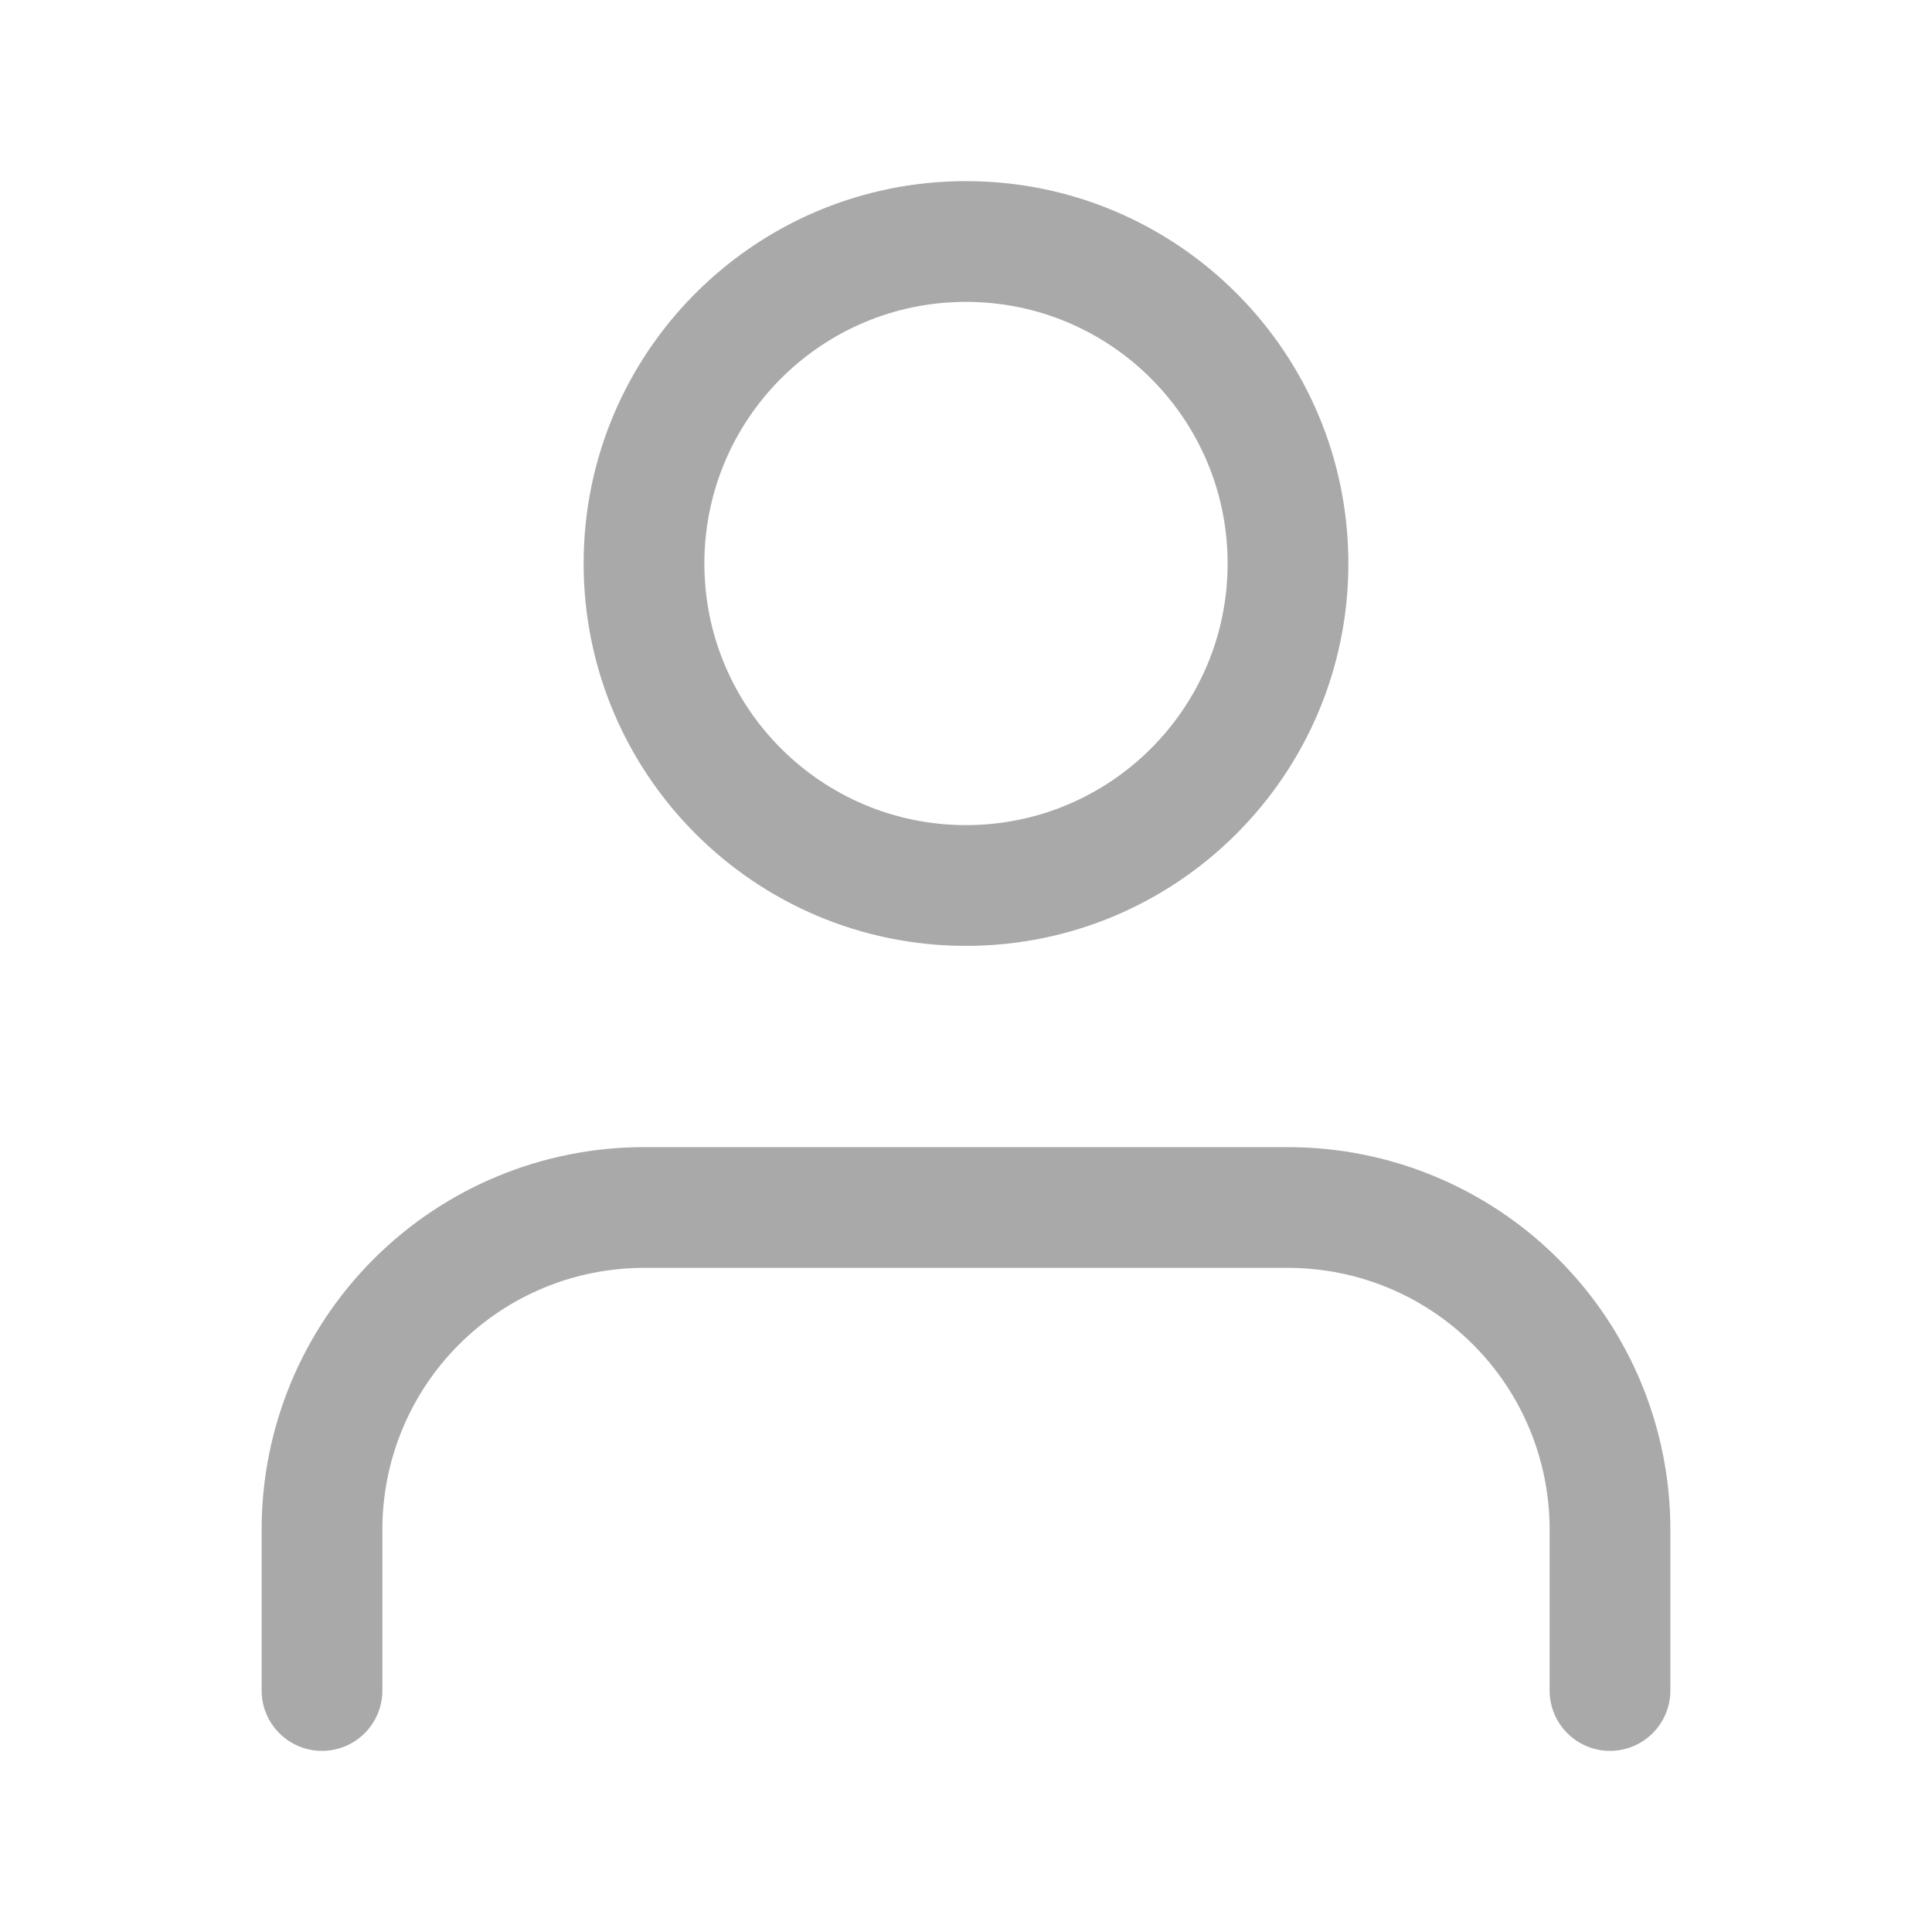
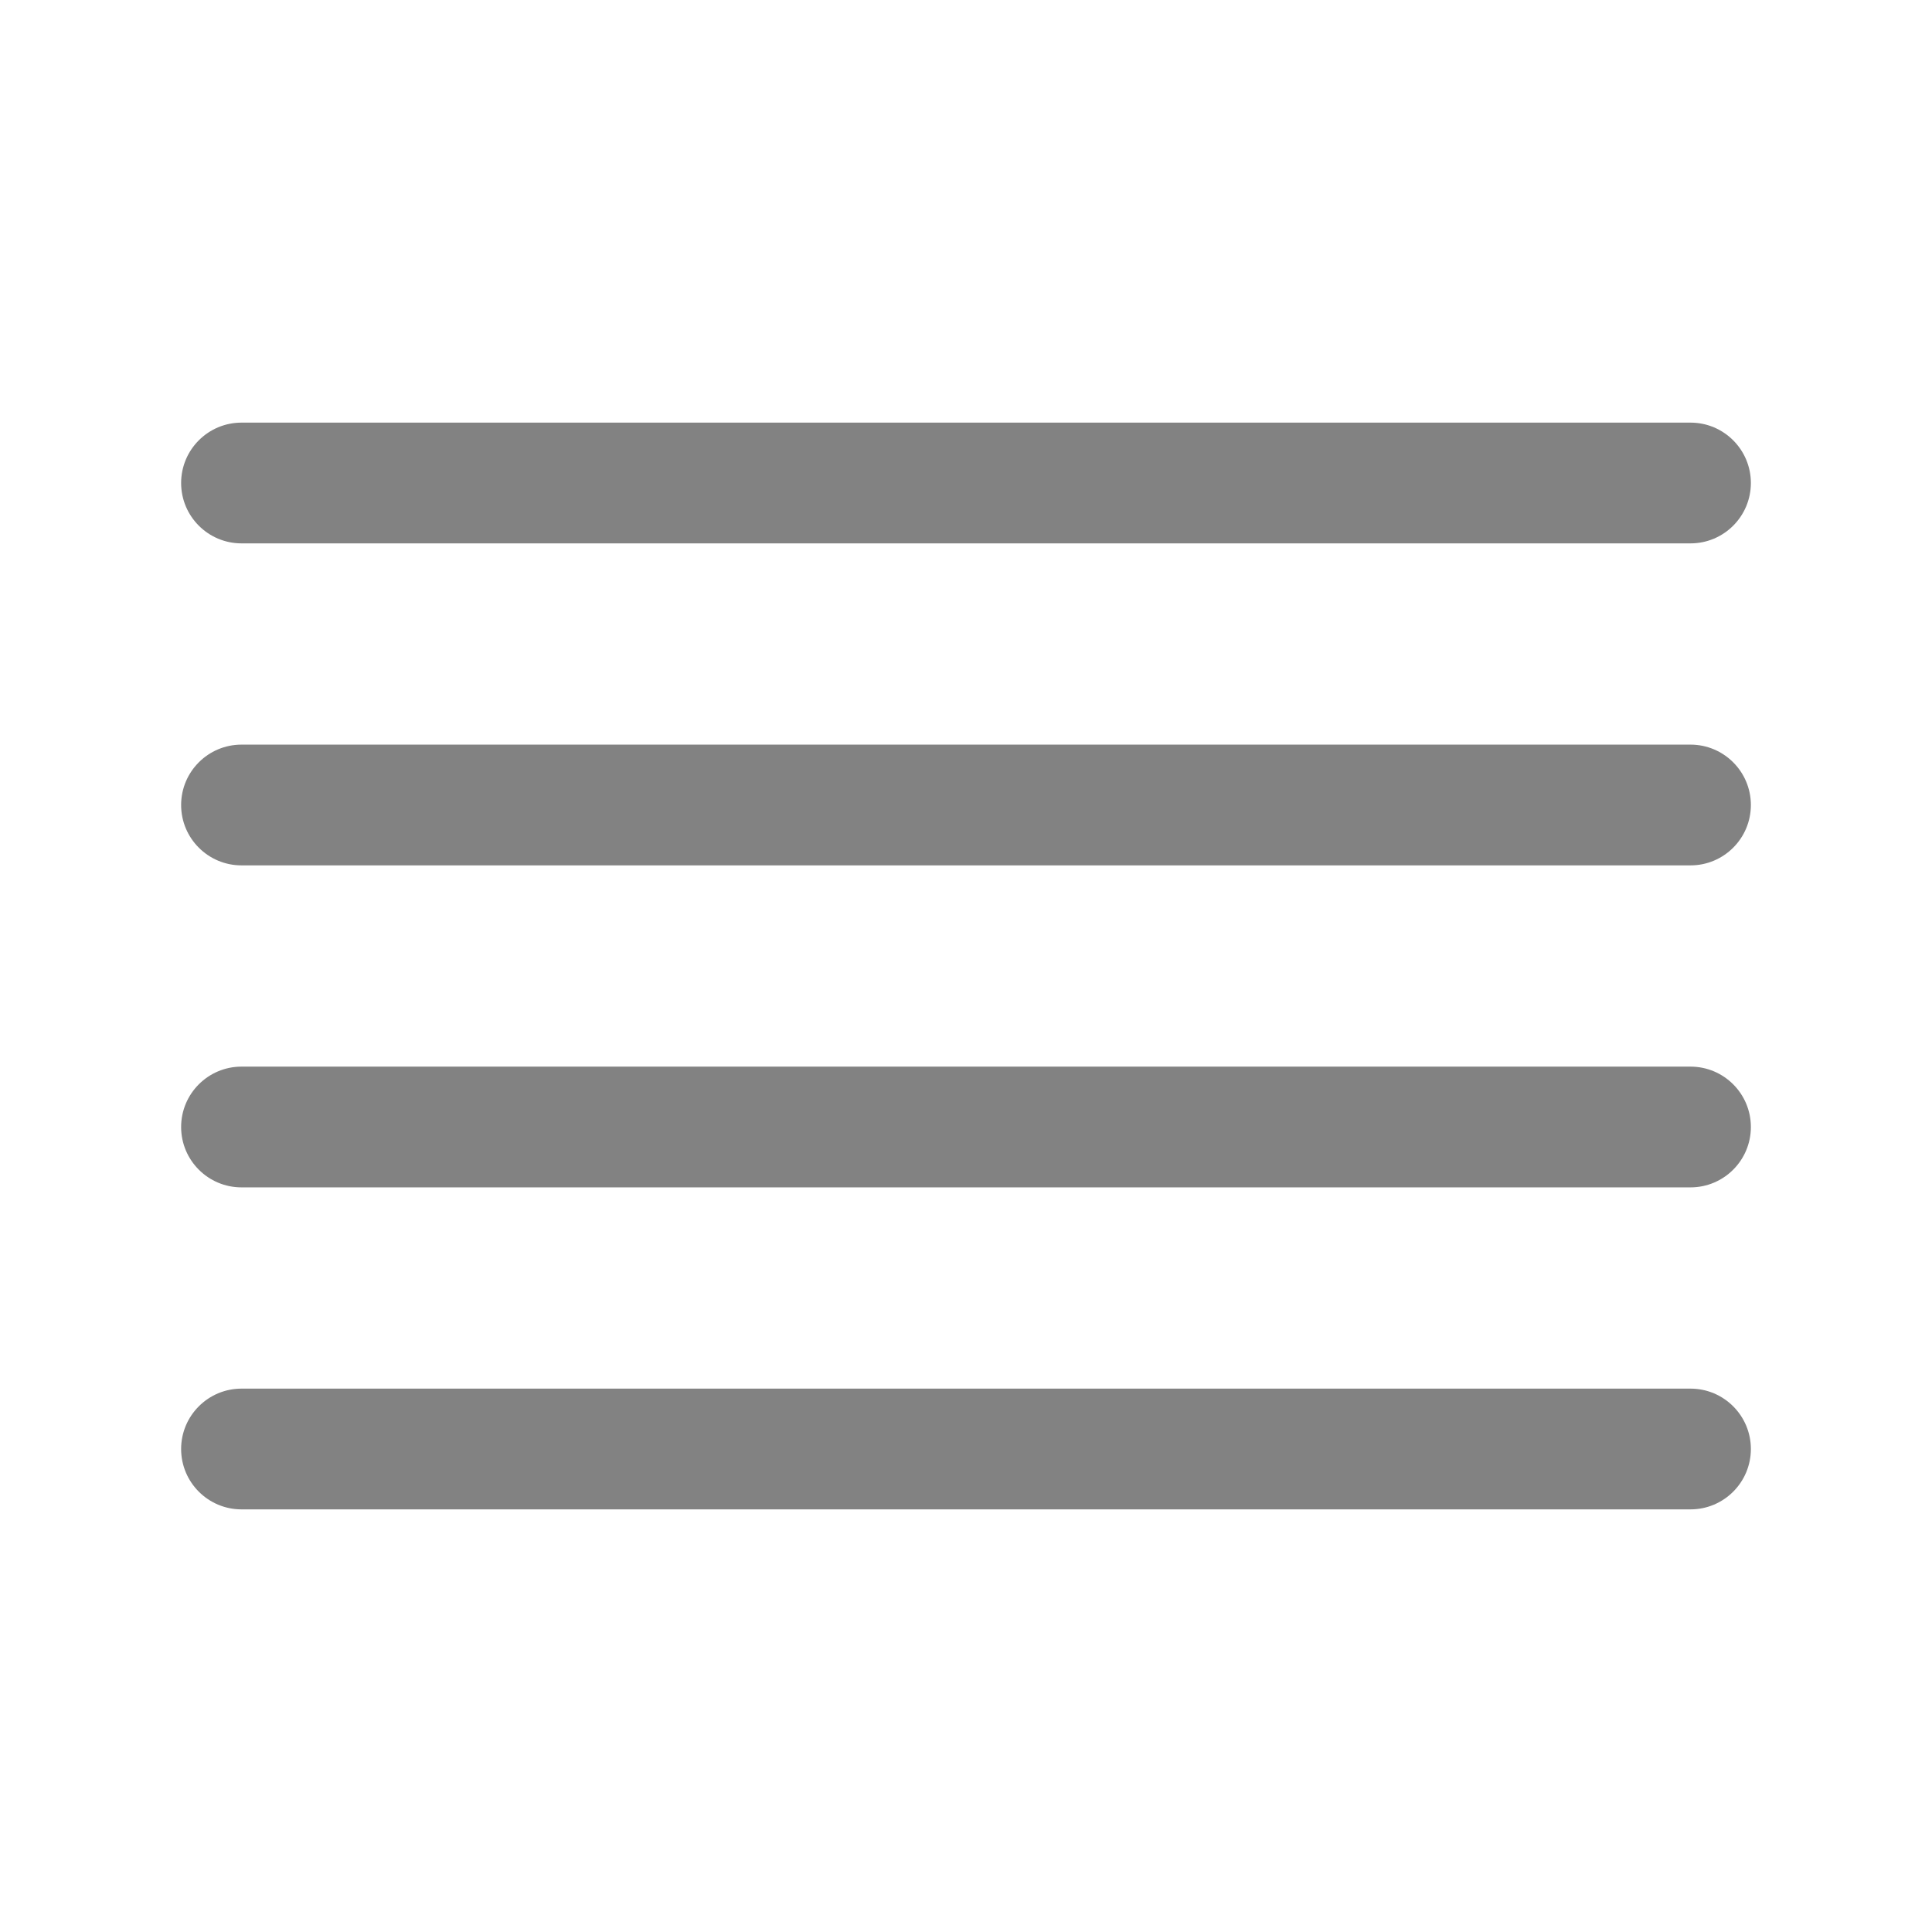
<svg xmlns="http://www.w3.org/2000/svg" width="24" height="24" viewBox="0 0 24 24">
  <g transform="translate(0 0)">
-     <g transform="translate(3.25 2.25)">
-       <path d="M4.75 12C3.49 12 2.282 12.5 1.391 13.391C0.5 14.282 0 15.49 0 16.75L0 18.75C0 19.164 0.336 19.5 0.75 19.5C1.164 19.5 1.5 19.164 1.5 18.75L1.5 16.75C1.5 15.888 1.842 15.061 2.452 14.452C3.061 13.842 3.888 13.5 4.75 13.5L12.75 13.5C13.612 13.5 14.439 13.842 15.048 14.452C15.658 15.061 16 15.888 16 16.75L16 18.75C16 19.164 16.336 19.5 16.75 19.5C17.164 19.5 17.5 19.164 17.5 18.75L17.5 16.75C17.5 15.49 17 14.282 16.109 13.391C15.218 12.5 14.01 12 12.75 12L4.75 12Z M5.5 4.75C5.5 2.955 6.955 1.5 8.75 1.5C10.545 1.5 12 2.955 12 4.75C12 6.545 10.545 8 8.75 8C6.955 8 5.5 6.545 5.5 4.75Z M8.75 0C6.127 0 4 2.127 4 4.75C4 7.373 6.127 9.5 8.75 9.5C11.373 9.5 13.5 7.373 13.5 4.75C13.5 2.127 11.373 0 8.75 0Z" fill="#A9A9A9" fill-rule="evenodd" />
+     <g transform="translate(2.25 5.25)">
+       <path d="M0.75 0C0.336 0 0 0.336 0 0.75C0 1.164 0.336 1.5 0.75 1.5L18.75 1.5C19.164 1.5 19.5 1.164 19.5 0.75C19.5 0.336 19.164 0 18.75 0L0.75 0Z M0.75 4C0.336 4 0 4.336 0 4.75C0 5.164 0.336 5.5 0.75 5.5L18.75 5.5C19.164 5.5 19.5 5.164 19.5 4.75C19.5 4.336 19.164 4 18.75 4L0.75 4Z M0.75 8C0.336 8 0 8.336 0 8.75C0 9.164 0.336 9.5 0.75 9.5L18.75 9.5C19.164 9.5 19.5 9.164 19.5 8.75C19.5 8.336 19.164 8 18.75 8L0.75 8Z M0.75 12C0.336 12 0 12.336 0 12.75C0 13.164 0.336 13.5 0.75 13.5L18.75 13.5C19.164 13.5 19.5 13.164 19.5 12.75C19.5 12.336 19.164 12 18.75 12L0.75 12Z" fill="#828282" fill-rule="evenodd" />
    </g>
  </g>
</svg>
